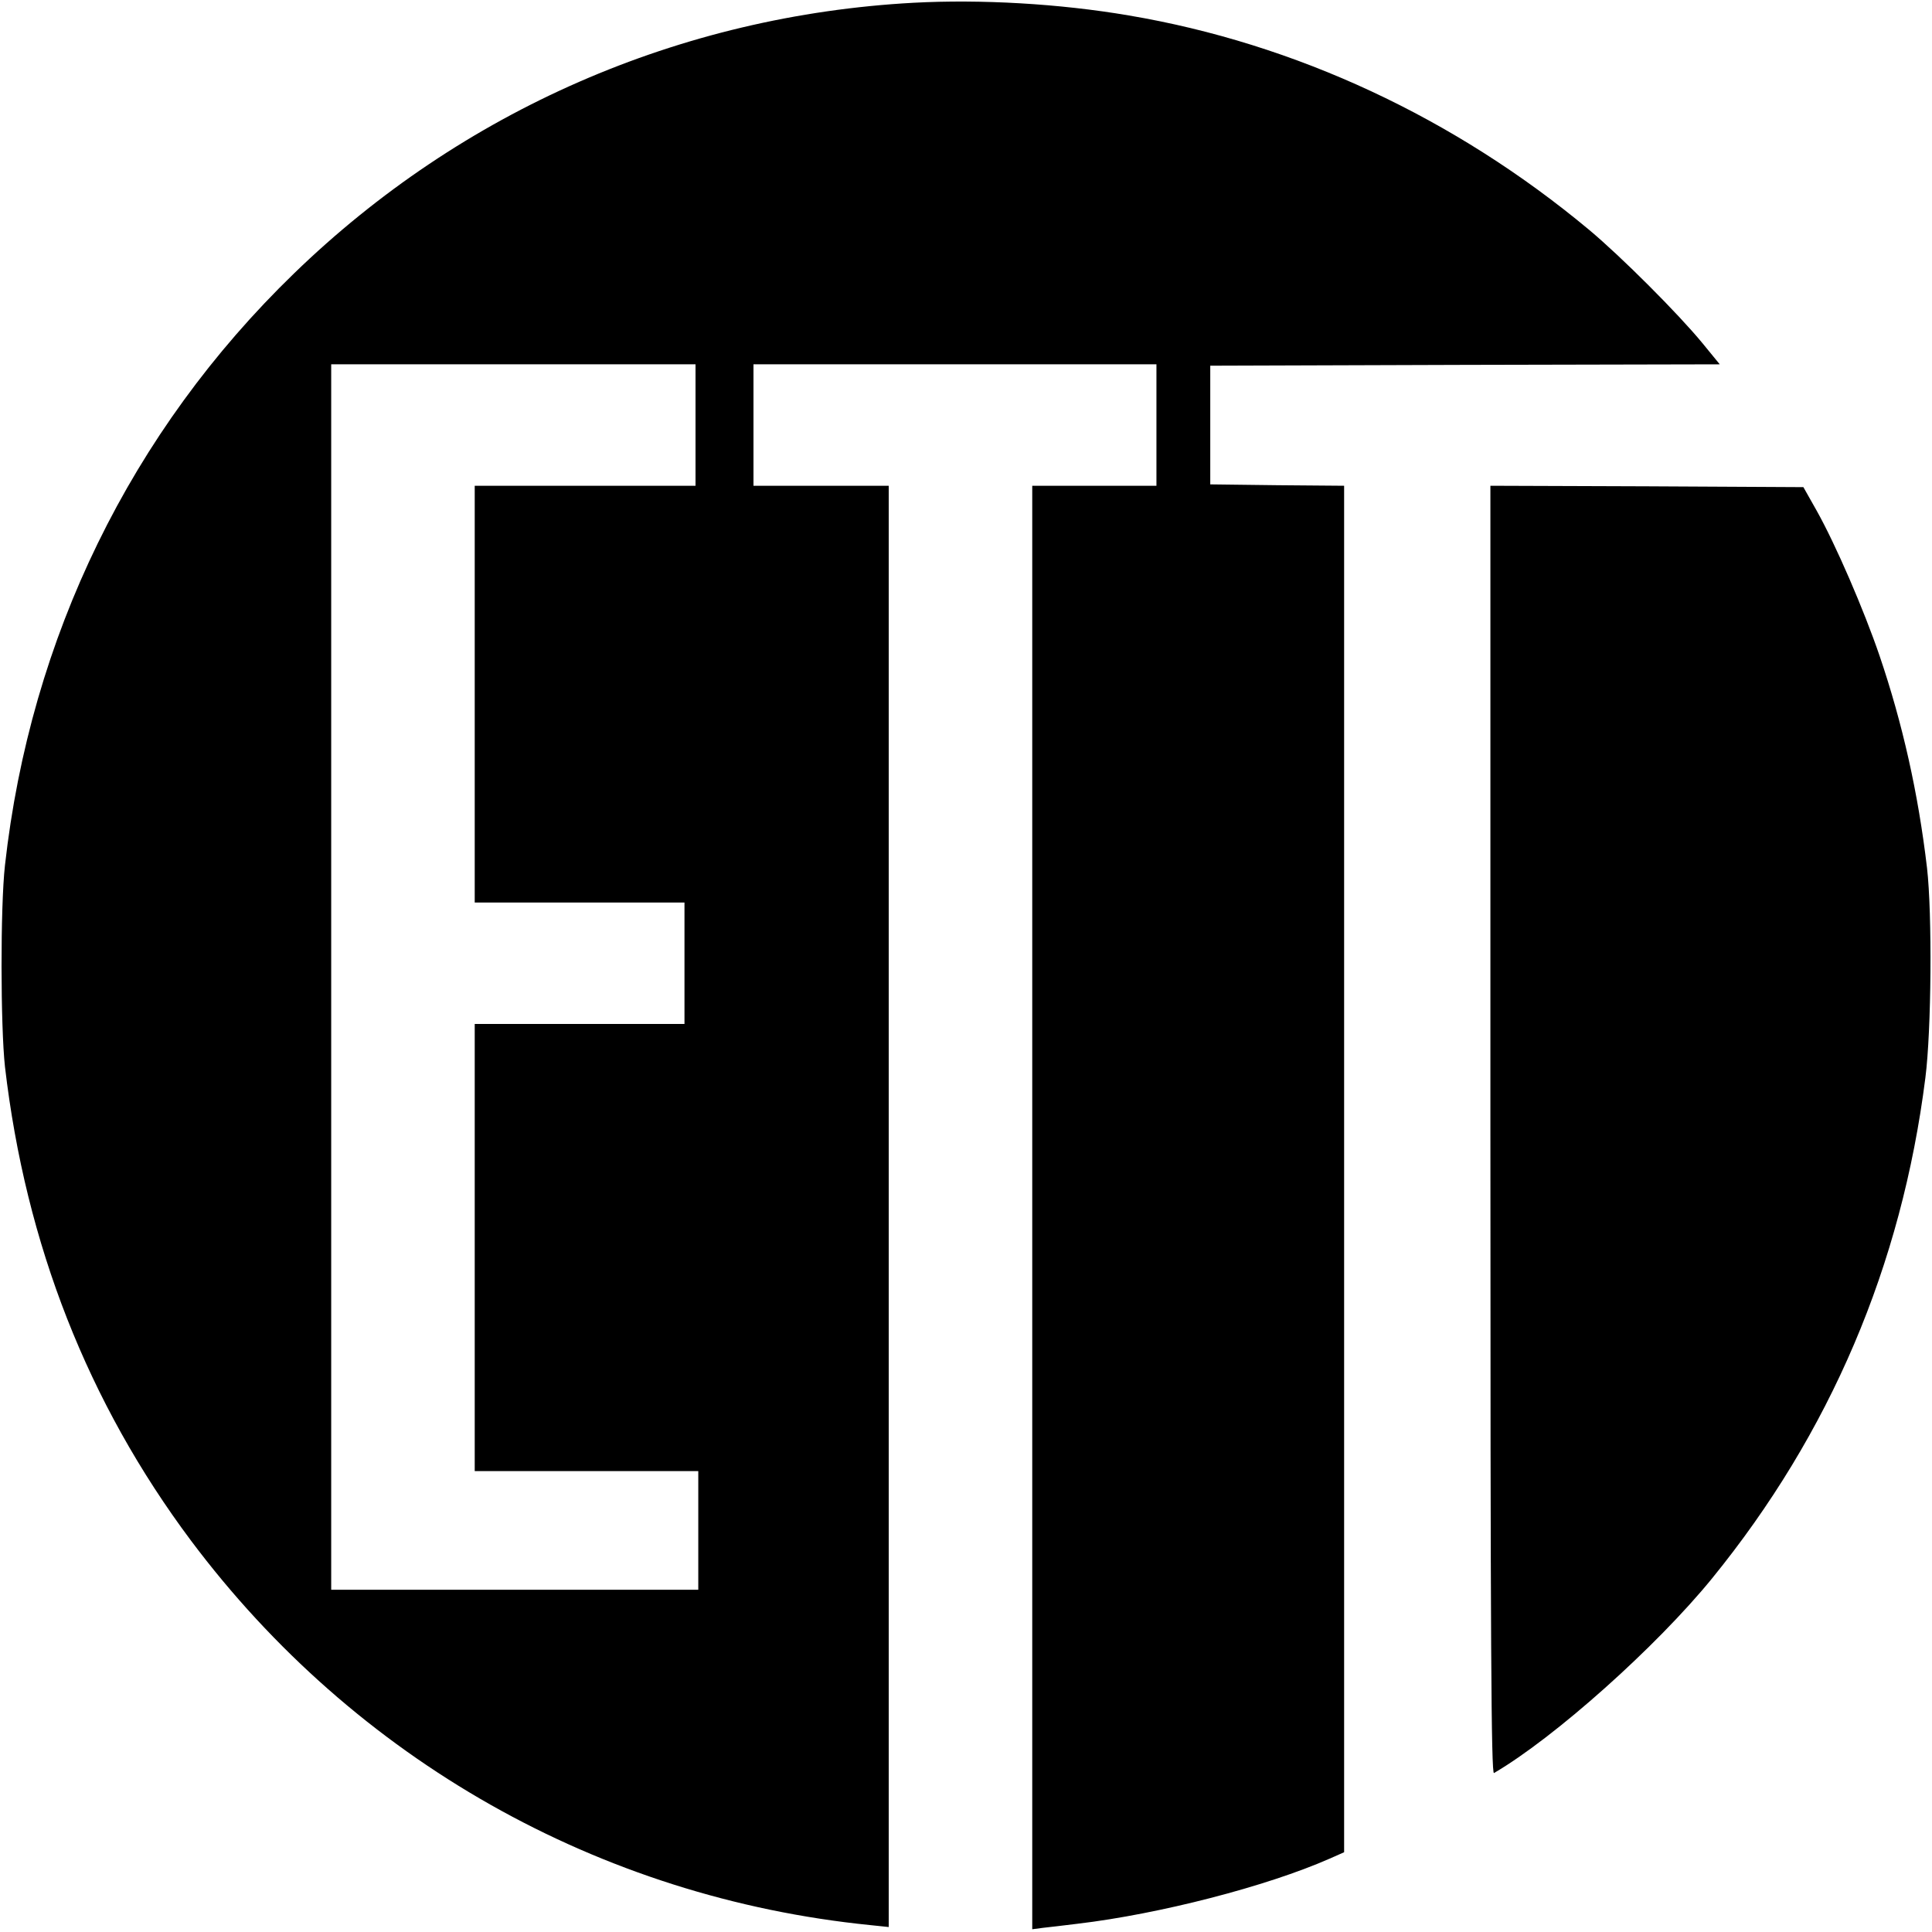
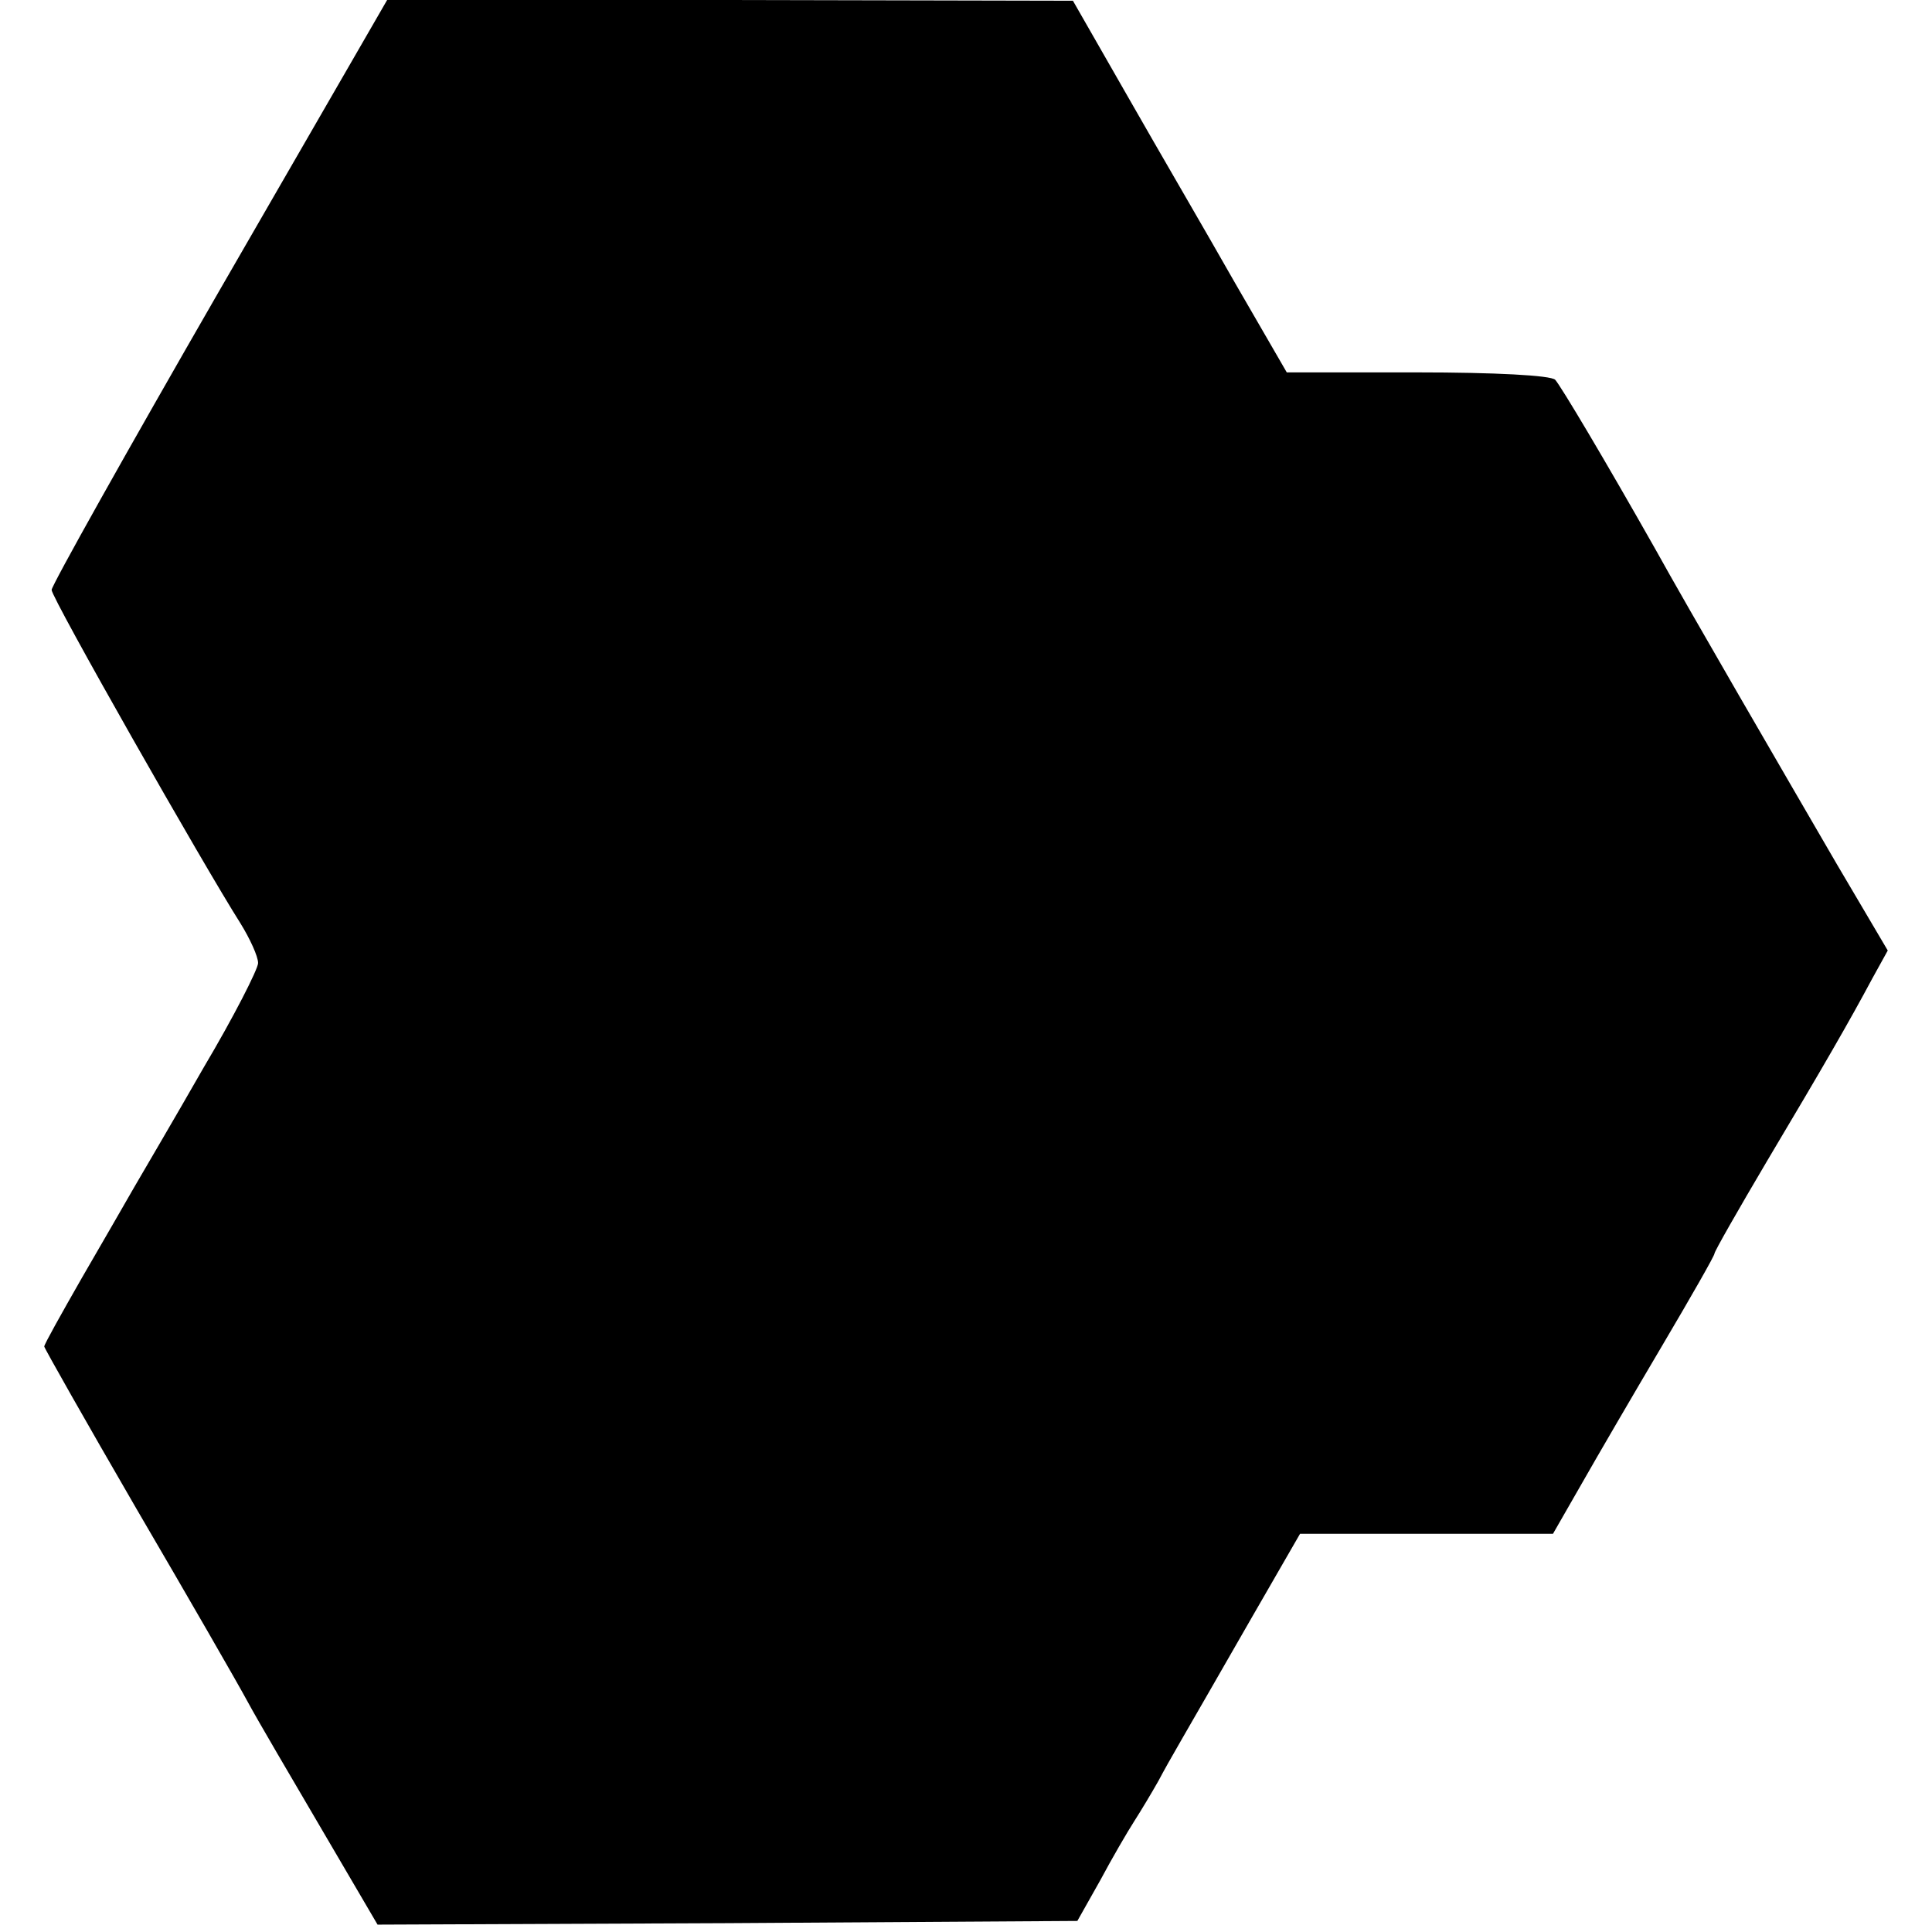
- <svg xmlns="http://www.w3.org/2000/svg" version="1.0" width="700pt" height="700pt" viewBox="0 0 700 700" preserveAspectRatio="xMidYMid meet">
-   <g transform="translate(0,700) scale(0.1,-0.1)" fill="#000000" stroke="none">
-     <path d="M3310 6990 c-846 -46 -1636 -391 -2244 -980 -592 -573 -956 -1320 -1048 -2145 -17 -152 -16 -584 0 -730 75 -644 301 -1218 674 -1717 594 -793 1479 -1294 2461 -1393 l67 -7 0 2611 0 2611 -245 0 -245 0 0 220 0 220 730 0 730 0 0 -220 0 -220 -225 0 -225 0 0 -2615 0 -2615 38 5 c20 2 78 9 127 15 295 35 684 135 913 236 l52 23 0 2475 0 2476 -242 2 -243 3 0 215 0 215 923 3 923 2 -63 77 c-88 107 -294 313 -410 410 -487 406 -1064 675 -1668 777 -252 43 -537 59 -780 46z m-790 -1530 l0 -220 -400 0 -400 0 0 -755 0 -755 380 0 380 0 0 -220 0 -220 -380 0 -380 0 0 -810 0 -810 405 0 405 0 0 -215 0 -215 -665 0 -665 0 0 2220 0 2220 660 0 660 0 0 -220z" />
-     <path d="M5400 2904 c0 -1865 3 -2334 13 -2328 218 127 588 457 790 705 428 526 687 1133 773 1814 22 172 25 594 6 760 -32 272 -89 525 -172 769 -57 167 -159 403 -228 526 l-48 85 -567 3 -567 2 0 -2336z" />
+ <svg xmlns="http://www.w3.org/2000/svg" version="1.0" width="262pt" height="262pt" viewBox="0 0 262 262" preserveAspectRatio="xMidYMid meet">
+   <g transform="translate(0,262) scale(0.1,-0.1)" fill="#000000" stroke="none">
+     <path d="M297 2225 c-125 -217 -227 -399 -227 -405 0 -11 207 -375 256 -452 13 -21 24 -45 24 -54 0 -8 -33 -73 -74 -142 -40 -70 -83 -143 -94 -162 -11 -19 -43 -75 -71 -123 -28 -49 -51 -90 -51 -93 0 -2 56 -101 125 -220 69 -118 137 -236 151 -262 14 -26 60 -104 101 -174 l75 -128 475 2 474 3 31 55 c16 30 37 66 46 80 9 14 24 39 33 55 17 32 26 46 128 224 l64 111 172 0 171 0 39 68 c21 37 70 121 109 187 39 66 71 122 71 125 0 3 32 59 71 125 78 131 112 190 143 248 l21 38 -69 117 c-68 117 -204 351 -246 427 -69 122 -128 221 -136 230 -6 6 -82 10 -187 10 l-177 0 -70 121 c-38 67 -104 180 -145 252 l-75 131 -465 1 -465 0 -228 -395z" />
  </g>
</svg>
